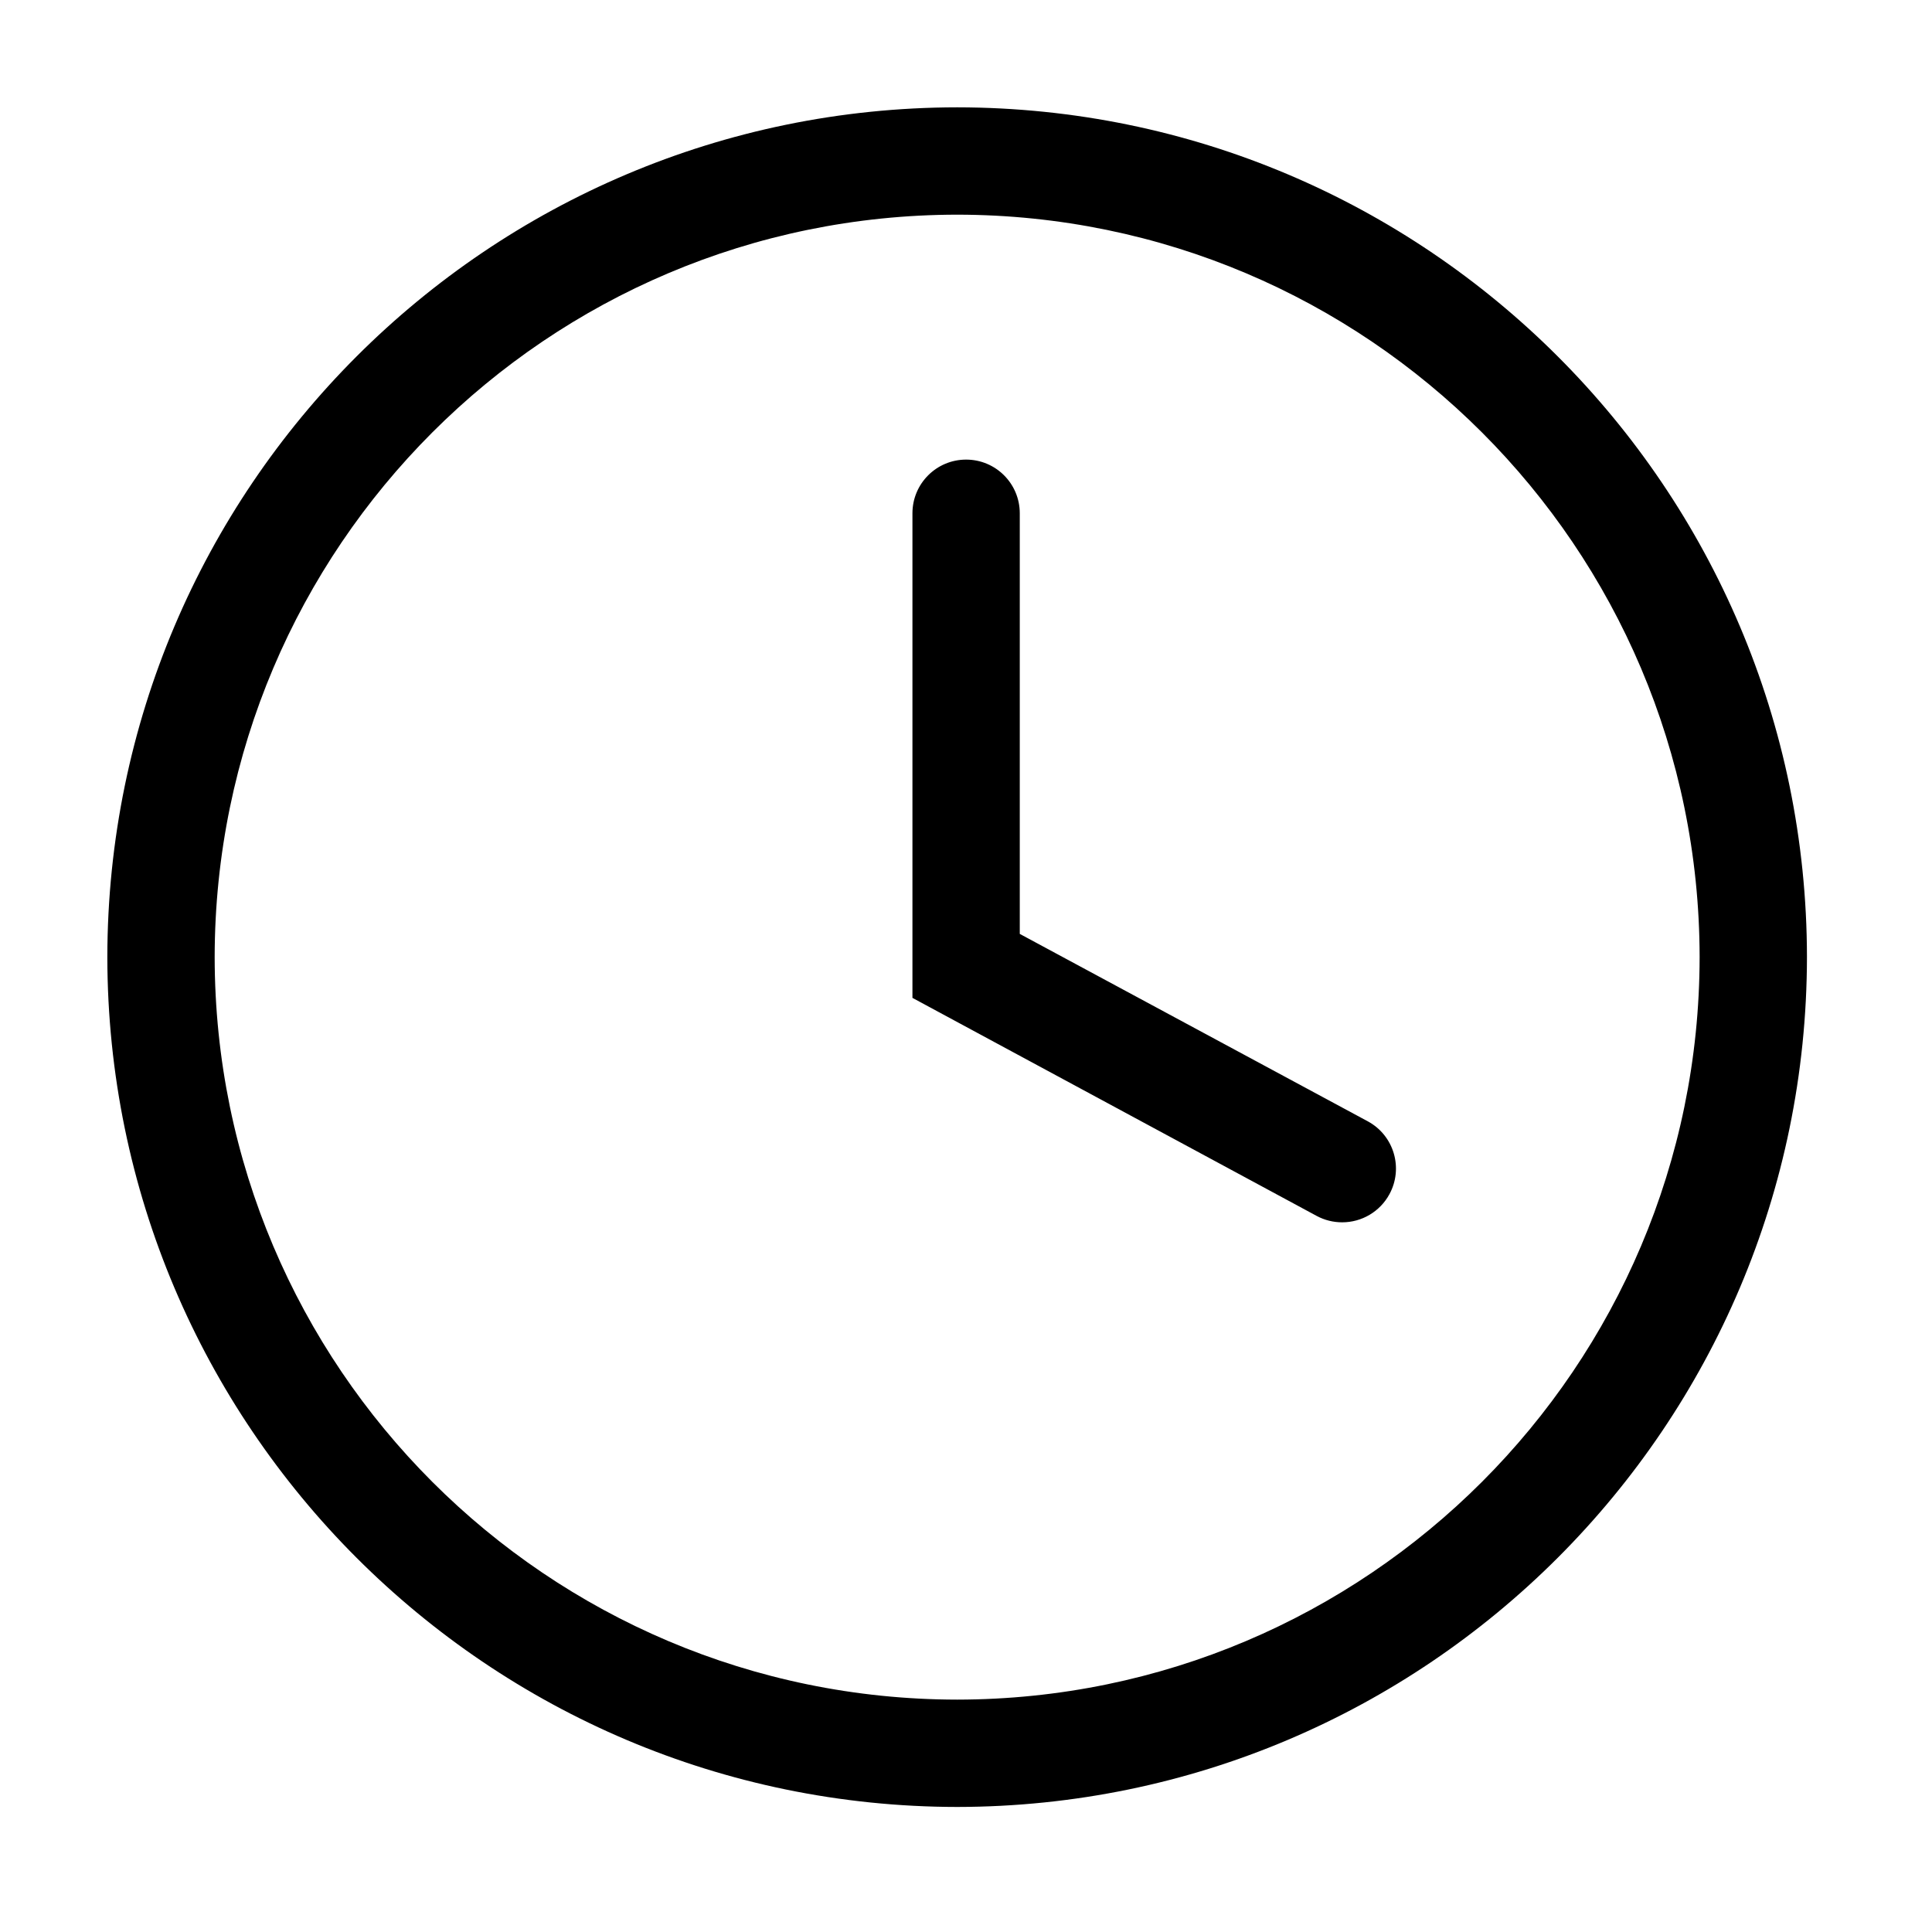
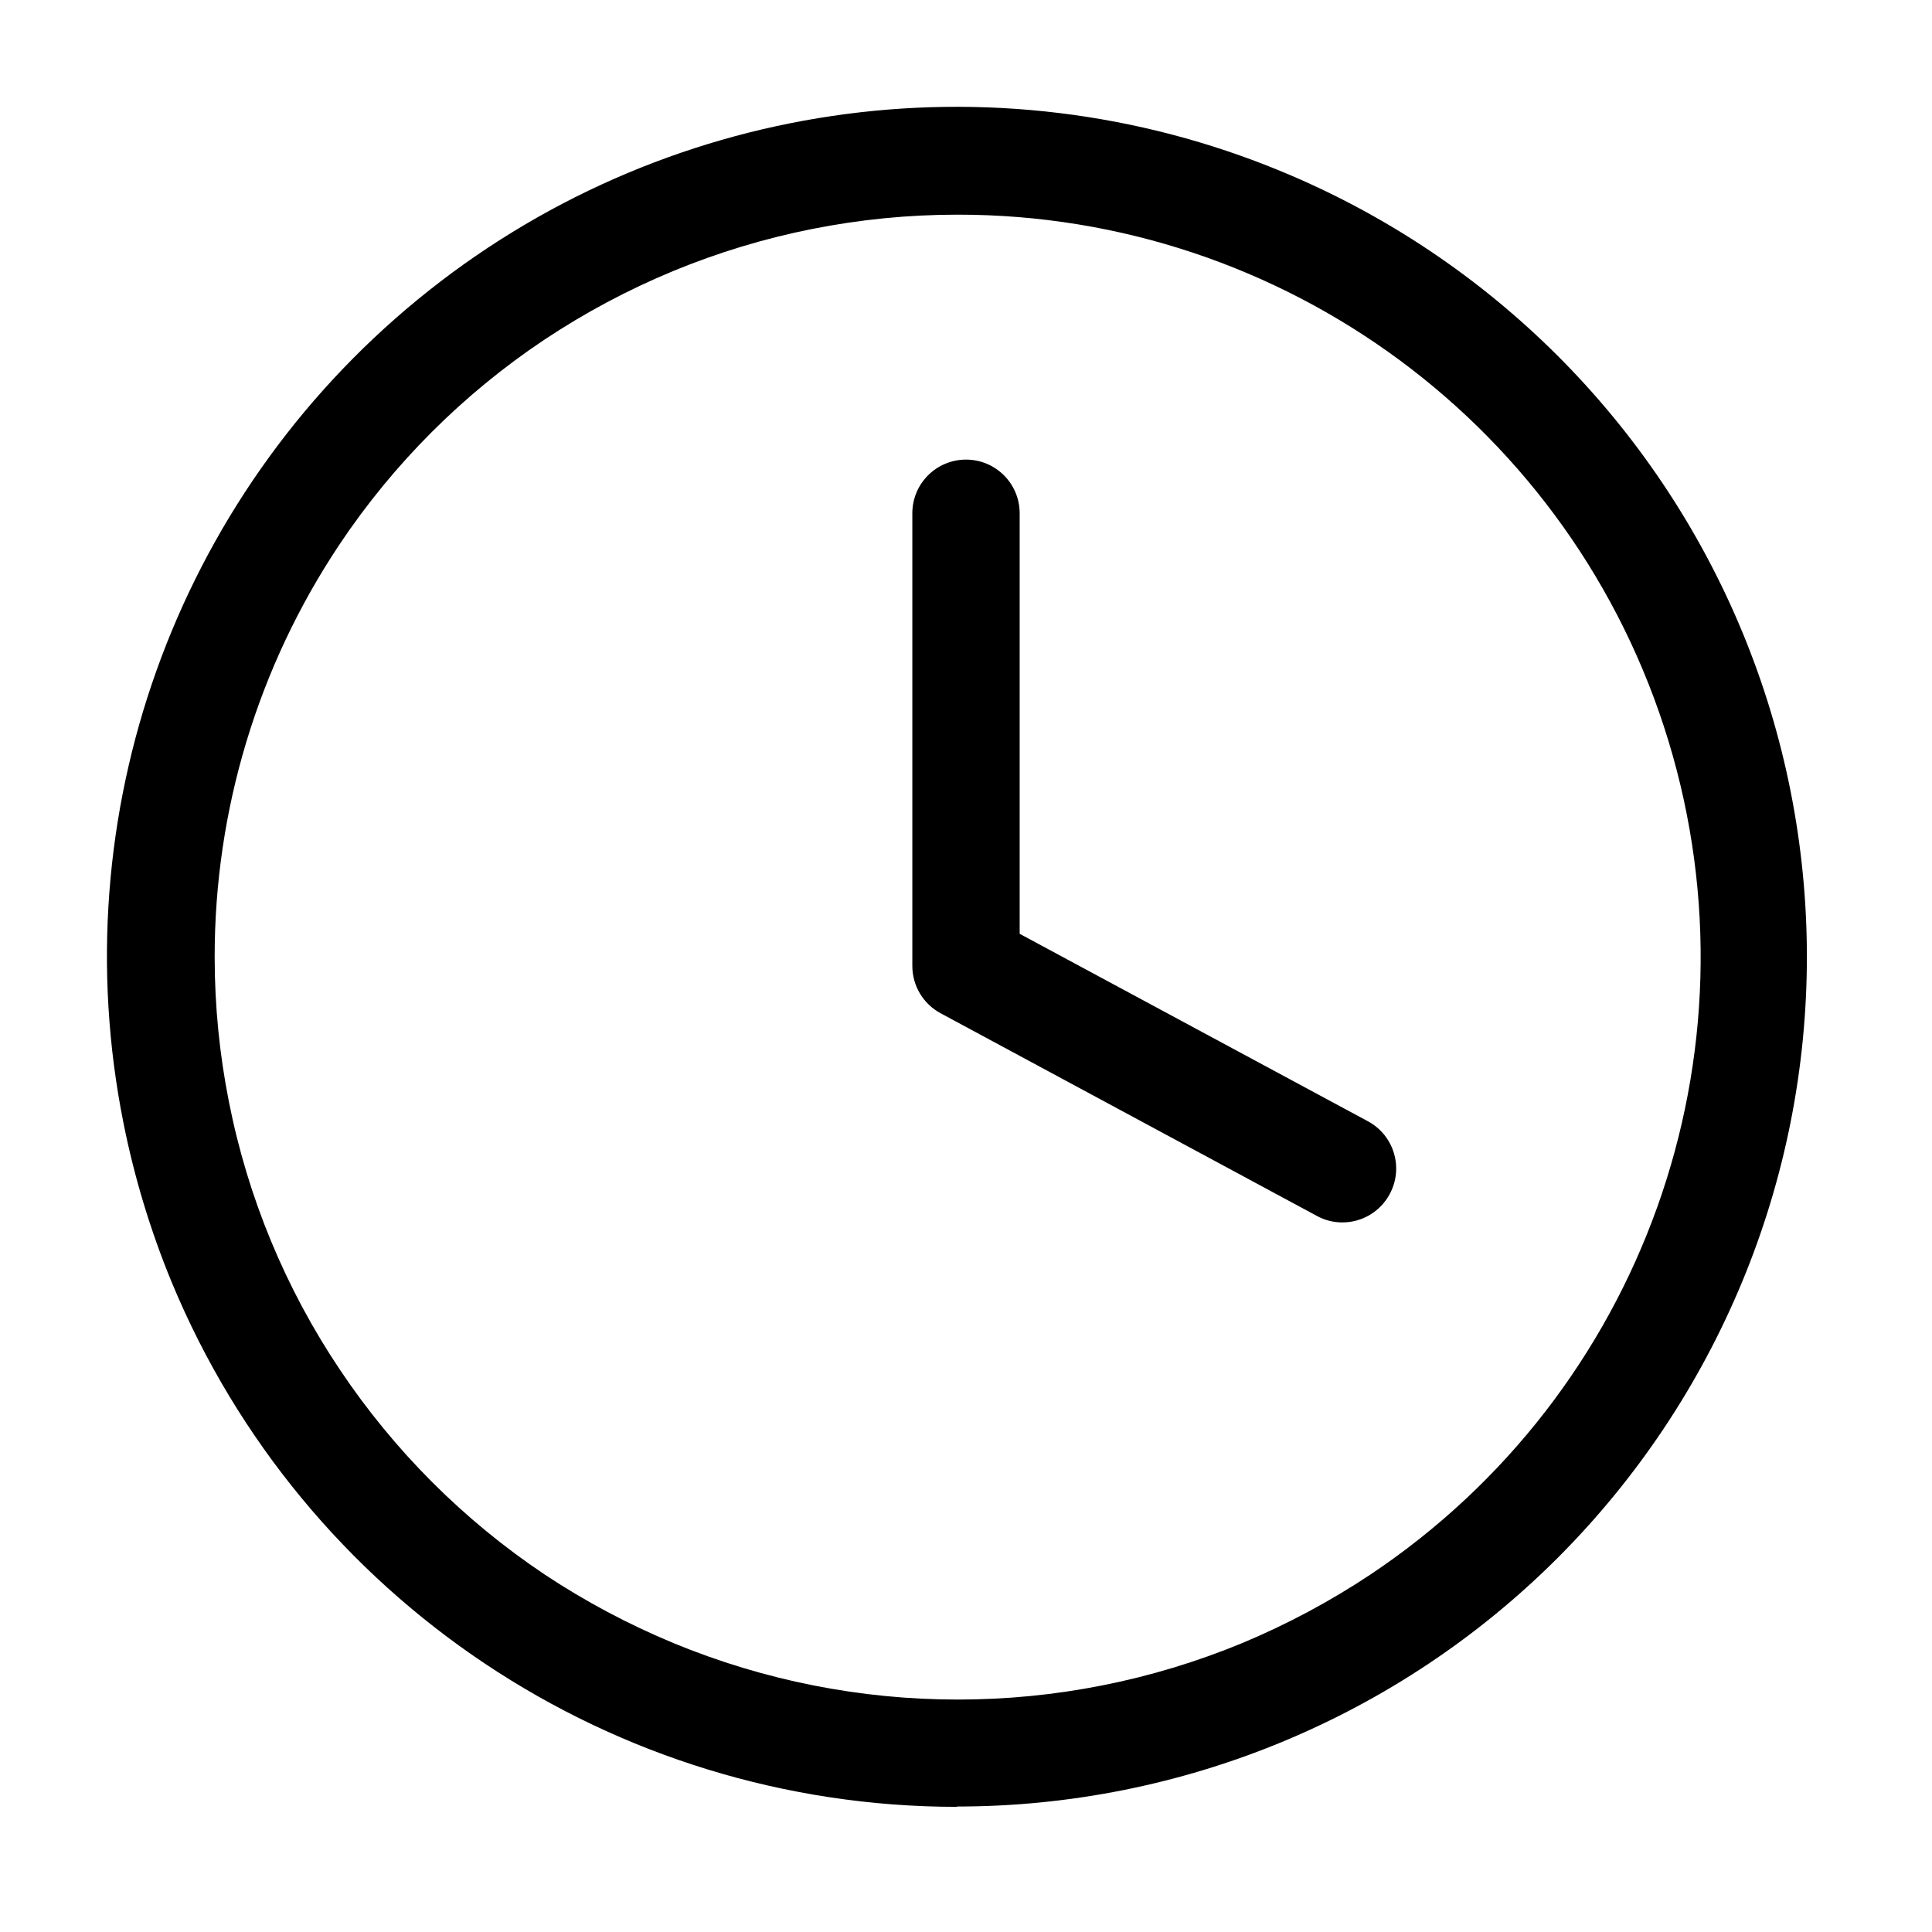
<svg xmlns="http://www.w3.org/2000/svg" viewBox="0 0 18 18">
-   <path fill="currentColor" d="M-5195-1119.083a7.926,7.926,0,0,1,7.918-7.917,7.925,7.925,0,0,1,7.917,7.917,7.927,7.927,0,0,1-7.917,7.918A7.927,7.927,0,0,1-5195-1119.083Zm1,0a6.925,6.925,0,0,0,6.918,6.918,6.925,6.925,0,0,0,6.917-6.918,6.925,6.925,0,0,0-6.917-6.917A6.925,6.925,0,0,0-5194-1119.083Zm10.27,2.413-3.769-2.033v-4.515a.5.5,0,0,1,.5-.5.5.5,0,0,1,.5.5v3.919l3.244,1.747a.5.5,0,0,1,.2.678.5.5,0,0,1-.441.262A.5.5,0,0,1-5183.73-1116.67Z" transform="translate(5196 1128)" />
+   <path fill="currentColor" d="M81.917,61.834A7.923,7.923,0,0,1,74.6,56.947a8,8,0,0,1-.45-1.486A7.915,7.915,0,0,1,84.946,46.6a7.926,7.926,0,0,1,4.285,4.284,7.908,7.908,0,0,1,0,6.059,7.94,7.94,0,0,1-1.716,2.569,7.916,7.916,0,0,1-5.6,2.319Zm0-14.834a6.938,6.938,0,0,0-2.647.526,7.01,7.01,0,0,0-1.2.64,6.913,6.913,0,0,0-1.908,1.908A6.915,6.915,0,0,0,75,53.917a6.925,6.925,0,0,0,.133,1.349,6.865,6.865,0,0,0,1.033,2.494,6.934,6.934,0,0,0,1.908,1.909,7.075,7.075,0,0,0,1.2.639,6.933,6.933,0,0,0,5.3,0,7.1,7.1,0,0,0,1.195-.639A6.917,6.917,0,0,0,81.917,47Zm4.03,9.126a.5.5,0,0,0-.2-.678L82.5,53.7V49.782a.5.5,0,0,0-1,0V54a.5.5,0,0,0,.263.44l3.507,1.889a.49.49,0,0,0,.236.06A.5.5,0,0,0,85.947,56.126Z" transform="translate(-73 -45)" />
</svg>
